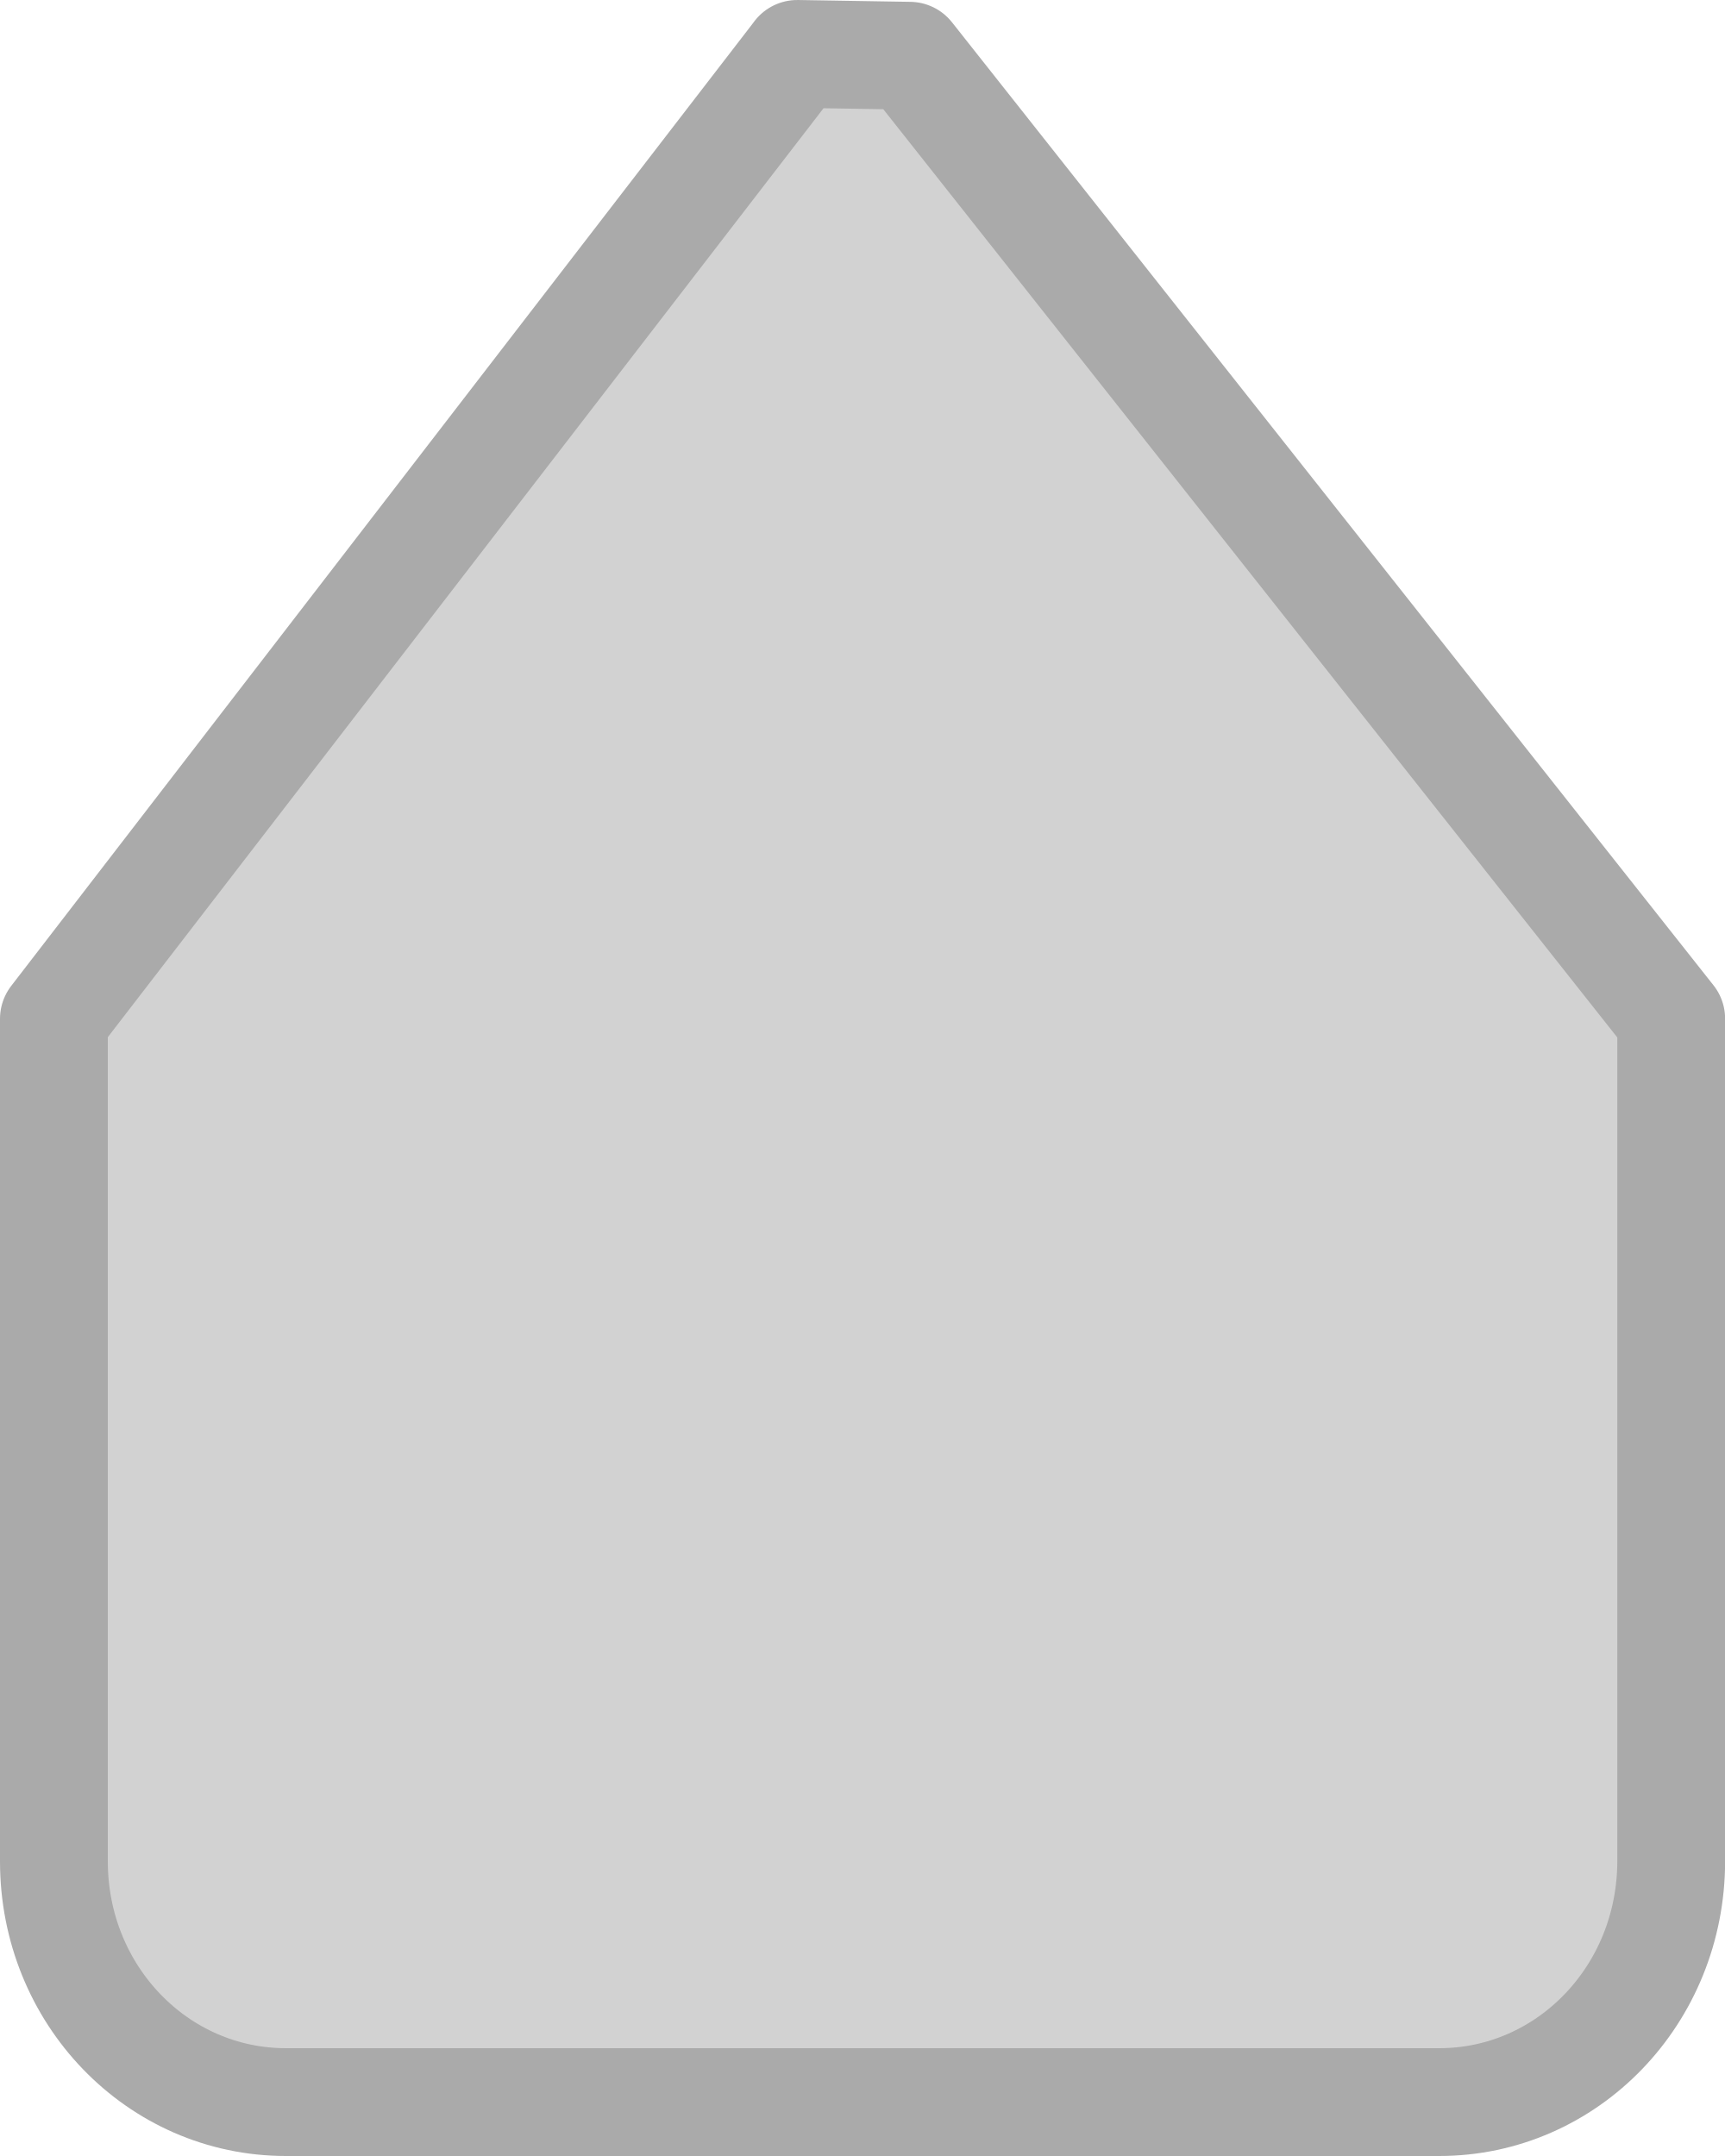
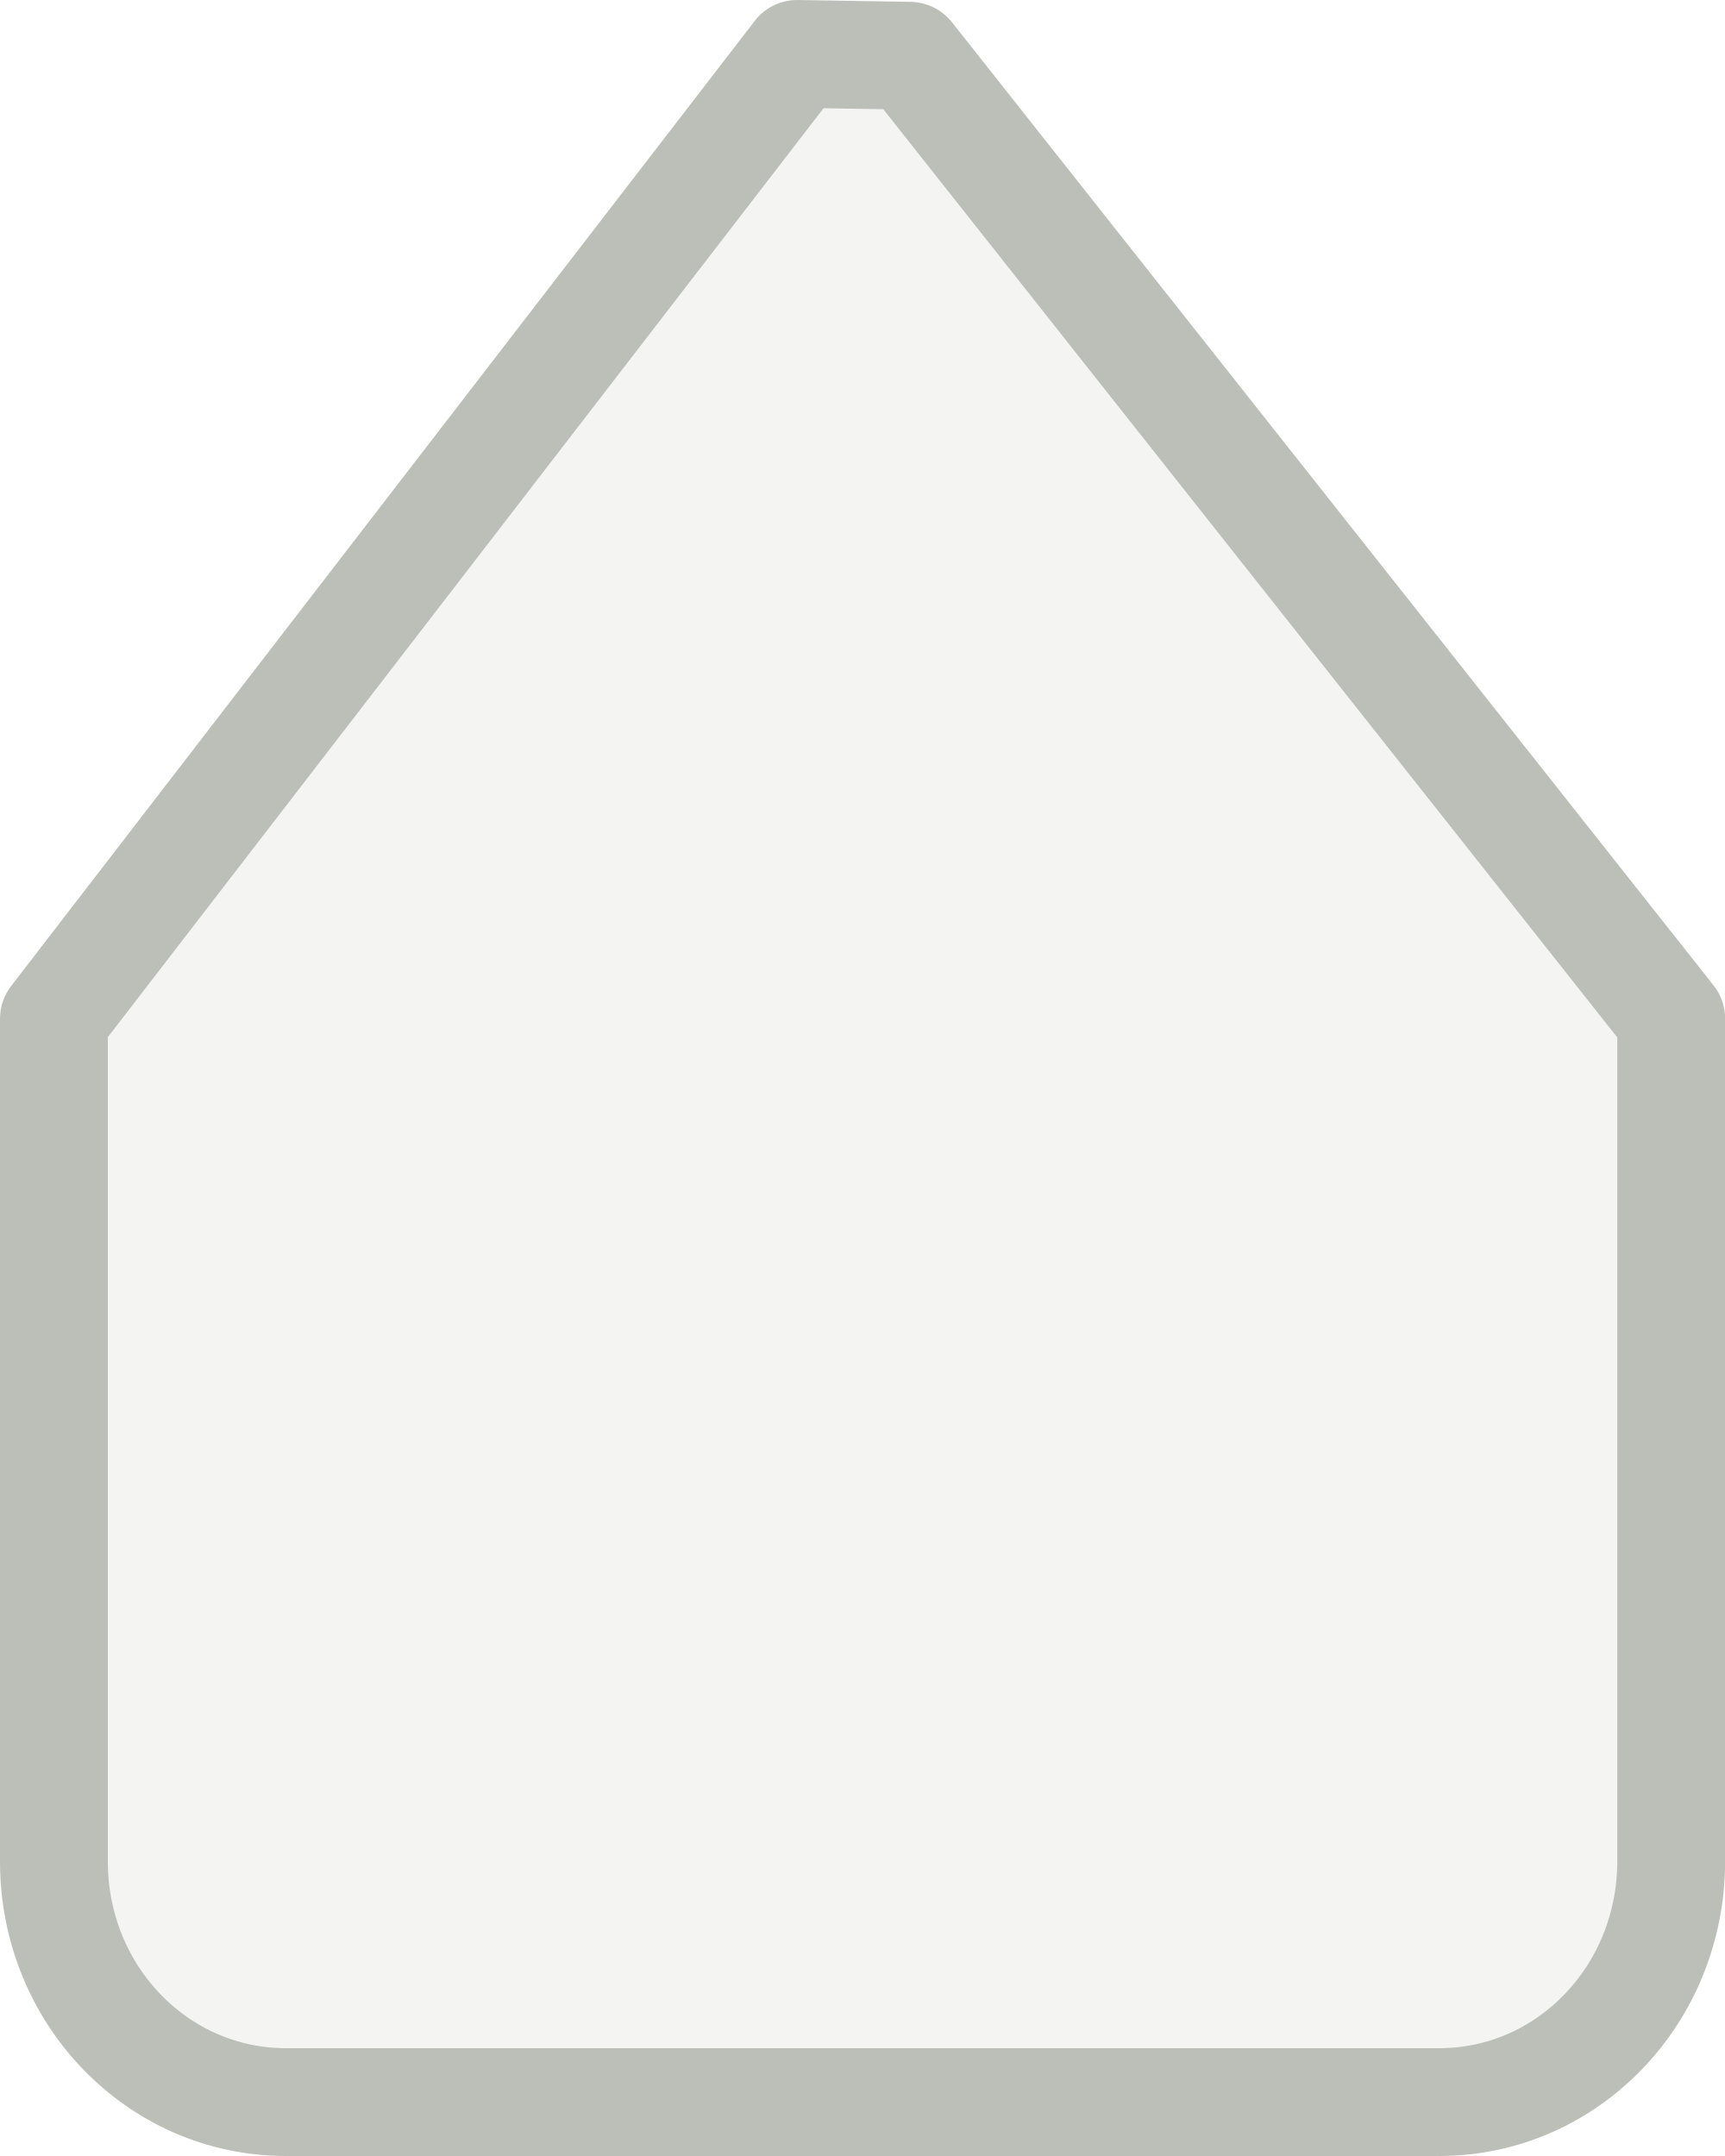
<svg xmlns="http://www.w3.org/2000/svg" xmlns:xlink="http://www.w3.org/1999/xlink" width="16" height="20" id="svg5435" version="1.1">
  <defs id="defs5437">
    <linearGradient xlink:href="#linearGradient4714" id="linearGradient6699" gradientUnits="userSpaceOnUse" gradientTransform="translate(924,32)" x1="58.159" y1="238.524" x2="58.159" y2="232.577" />
    <linearGradient id="linearGradient4714">
      <stop style="stop-color:#eeeeec;stop-opacity:1;" offset="0" id="stop4716" />
      <stop style="stop-color:#ffffff;stop-opacity:1" offset="1" id="stop4718" />
    </linearGradient>
    <linearGradient xlink:href="#linearGradient4722-3" id="linearGradient6701" gradientUnits="userSpaceOnUse" gradientTransform="translate(924,33)" x1="55.625" y1="225.28" x2="55.625" y2="239.234" />
    <linearGradient id="linearGradient4722-3">
      <stop style="stop-color:#babdb6;stop-opacity:1;" offset="0" id="stop4724-6" />
      <stop style="stop-color:#7b8073;stop-opacity:1" offset="1" id="stop4726-6" />
    </linearGradient>
    <linearGradient y2="232.577" x2="58.159" y1="238.524" x1="58.159" gradientTransform="matrix(1.071429,0,0,0.9492585,-52.53572,-199.039)" gradientUnits="userSpaceOnUse" id="linearGradient5431" xlink:href="#linearGradient4714" />
    <linearGradient y2="239.234" x2="55.625" y1="225.28" x1="55.625" gradientTransform="matrix(1.071429,0,0,0.9492585,-52.53572,-198.0897)" gradientUnits="userSpaceOnUse" id="linearGradient5433" xlink:href="#linearGradient4722-3" />
    <linearGradient y2="234.585" x2="58.909" y1="230.585" x1="58.909" gradientTransform="matrix(-1.076233,0,0,-1.116621,68.70628,279.4279)" gradientUnits="userSpaceOnUse" id="linearGradient5845" xlink:href="#linearGradient4714-3" />
    <linearGradient id="linearGradient4714-3">
      <stop style="stop-color:#eeeeec;stop-opacity:1;" offset="0" id="stop4716-9" />
      <stop style="stop-color:#ffffff;stop-opacity:1" offset="1" id="stop4718-6" />
    </linearGradient>
    <linearGradient y2="226.585" x2="56.909" y1="239.585" x1="56.909" gradientTransform="matrix(-1.076233,0,0,-1.116621,68.70628,278.3113)" gradientUnits="userSpaceOnUse" id="linearGradient5847" xlink:href="#linearGradient4722" />
    <linearGradient id="linearGradient4722">
      <stop style="stop-color:#babdb6;stop-opacity:1;" offset="0" id="stop4724" />
      <stop style="stop-color:#7b8073;stop-opacity:1" offset="1" id="stop4726" />
    </linearGradient>
    <linearGradient y2="234.585" x2="58.909" y1="230.585" x1="58.909" gradientTransform="matrix(-1.076233,0,0,1.116621,68.70628,-235.4279)" gradientUnits="userSpaceOnUse" id="linearGradient5895" xlink:href="#linearGradient4714-3" />
    <linearGradient y2="226.585" x2="56.909" y1="239.585" x1="56.909" gradientTransform="matrix(-1.076233,0,0,1.116621,68.70628,-234.3113)" gradientUnits="userSpaceOnUse" id="linearGradient5897" xlink:href="#linearGradient4722" />
    <linearGradient y2="234.585" x2="58.909" y1="230.585" x1="58.909" gradientTransform="matrix(-1.076233,0,0,-1.116621,68.70628,279.4279)" gradientUnits="userSpaceOnUse" id="linearGradient5845-6" xlink:href="#linearGradient4714-3-9" />
    <linearGradient id="linearGradient4714-3-9">
      <stop style="stop-color:#eeeeec;stop-opacity:1;" offset="0" id="stop4716-9-7" />
      <stop style="stop-color:#ffffff;stop-opacity:1" offset="1" id="stop4718-6-5" />
    </linearGradient>
    <linearGradient y2="226.585" x2="56.909" y1="239.585" x1="56.909" gradientTransform="matrix(-1.076233,0,0,-1.116621,68.70628,278.3113)" gradientUnits="userSpaceOnUse" id="linearGradient5847-8" xlink:href="#linearGradient4722-2" />
    <linearGradient id="linearGradient4722-2">
      <stop style="stop-color:#babdb6;stop-opacity:1;" offset="0" id="stop4724-8" />
      <stop style="stop-color:#7b8073;stop-opacity:1" offset="1" id="stop4726-8" />
    </linearGradient>
  </defs>
  <g id="layer1" transform="translate(0,-12)">
-     <path style="fill:#d2d2d2;fill-opacity:1;stroke:#aaaaaa;stroke-width:1;stroke-linecap:round;stroke-linejoin:round;stroke-miterlimit:4;stroke-opacity:1;stroke-dasharray:none;display:inline;enable-background:new" d="m 7.395,12.5 1.043,0.017 7.063,8.933 0,7.816 C 15.5,30.504 14.54,31.5 13.348,31.5 l -10.695,0 C 1.46,31.5 0.5,30.504 0.5,29.267 l 0,-7.816 6.895,-8.95 z" id="path5960" />
+     <path style="fill:#f4f4f2;fill-opacity:1;stroke:#bcbfb7;stroke-width:1;stroke-linecap:round;stroke-linejoin:round;stroke-miterlimit:4;stroke-opacity:1;stroke-dasharray:none;display:inline;enable-background:new" d="m 7.395,12.5 1.043,0.017 7.063,8.933 0,7.816 C 15.5,30.504 14.54,31.5 13.348,31.5 l -10.695,0 C 1.46,31.5 0.5,30.504 0.5,29.267 l 0,-7.816 6.895,-8.95 z" id="path5960" />
  </g>
</svg>
